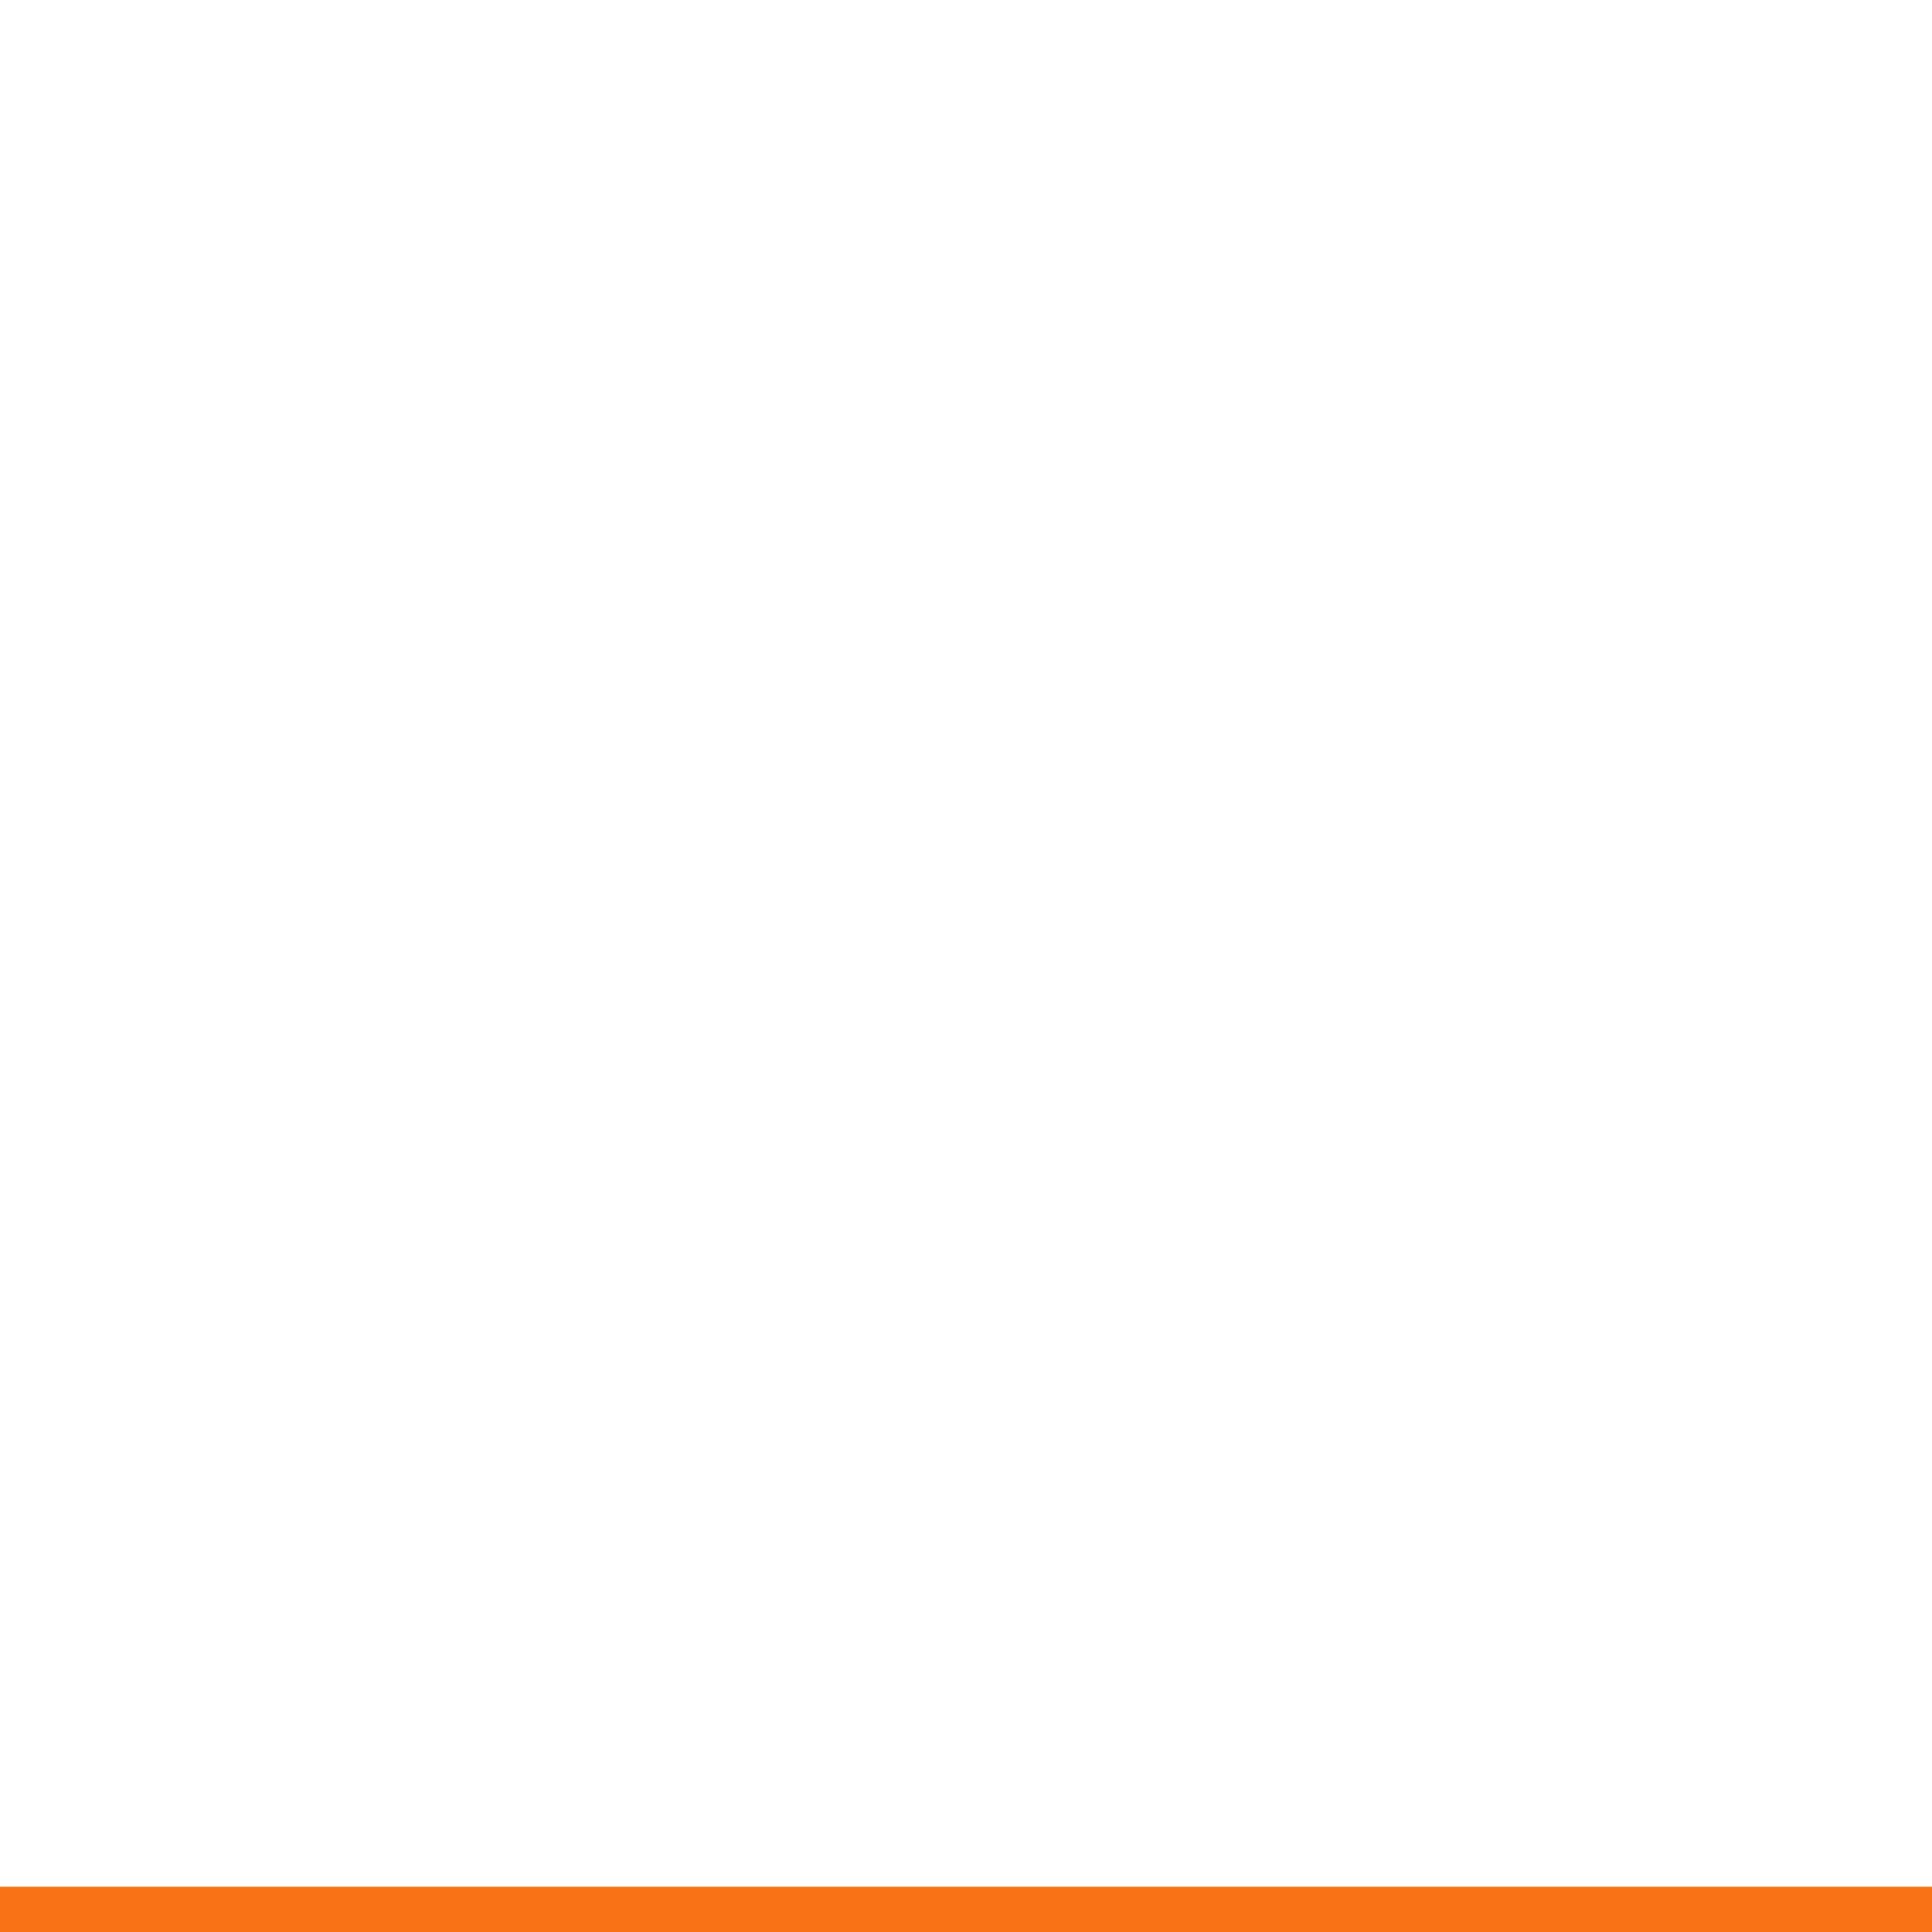
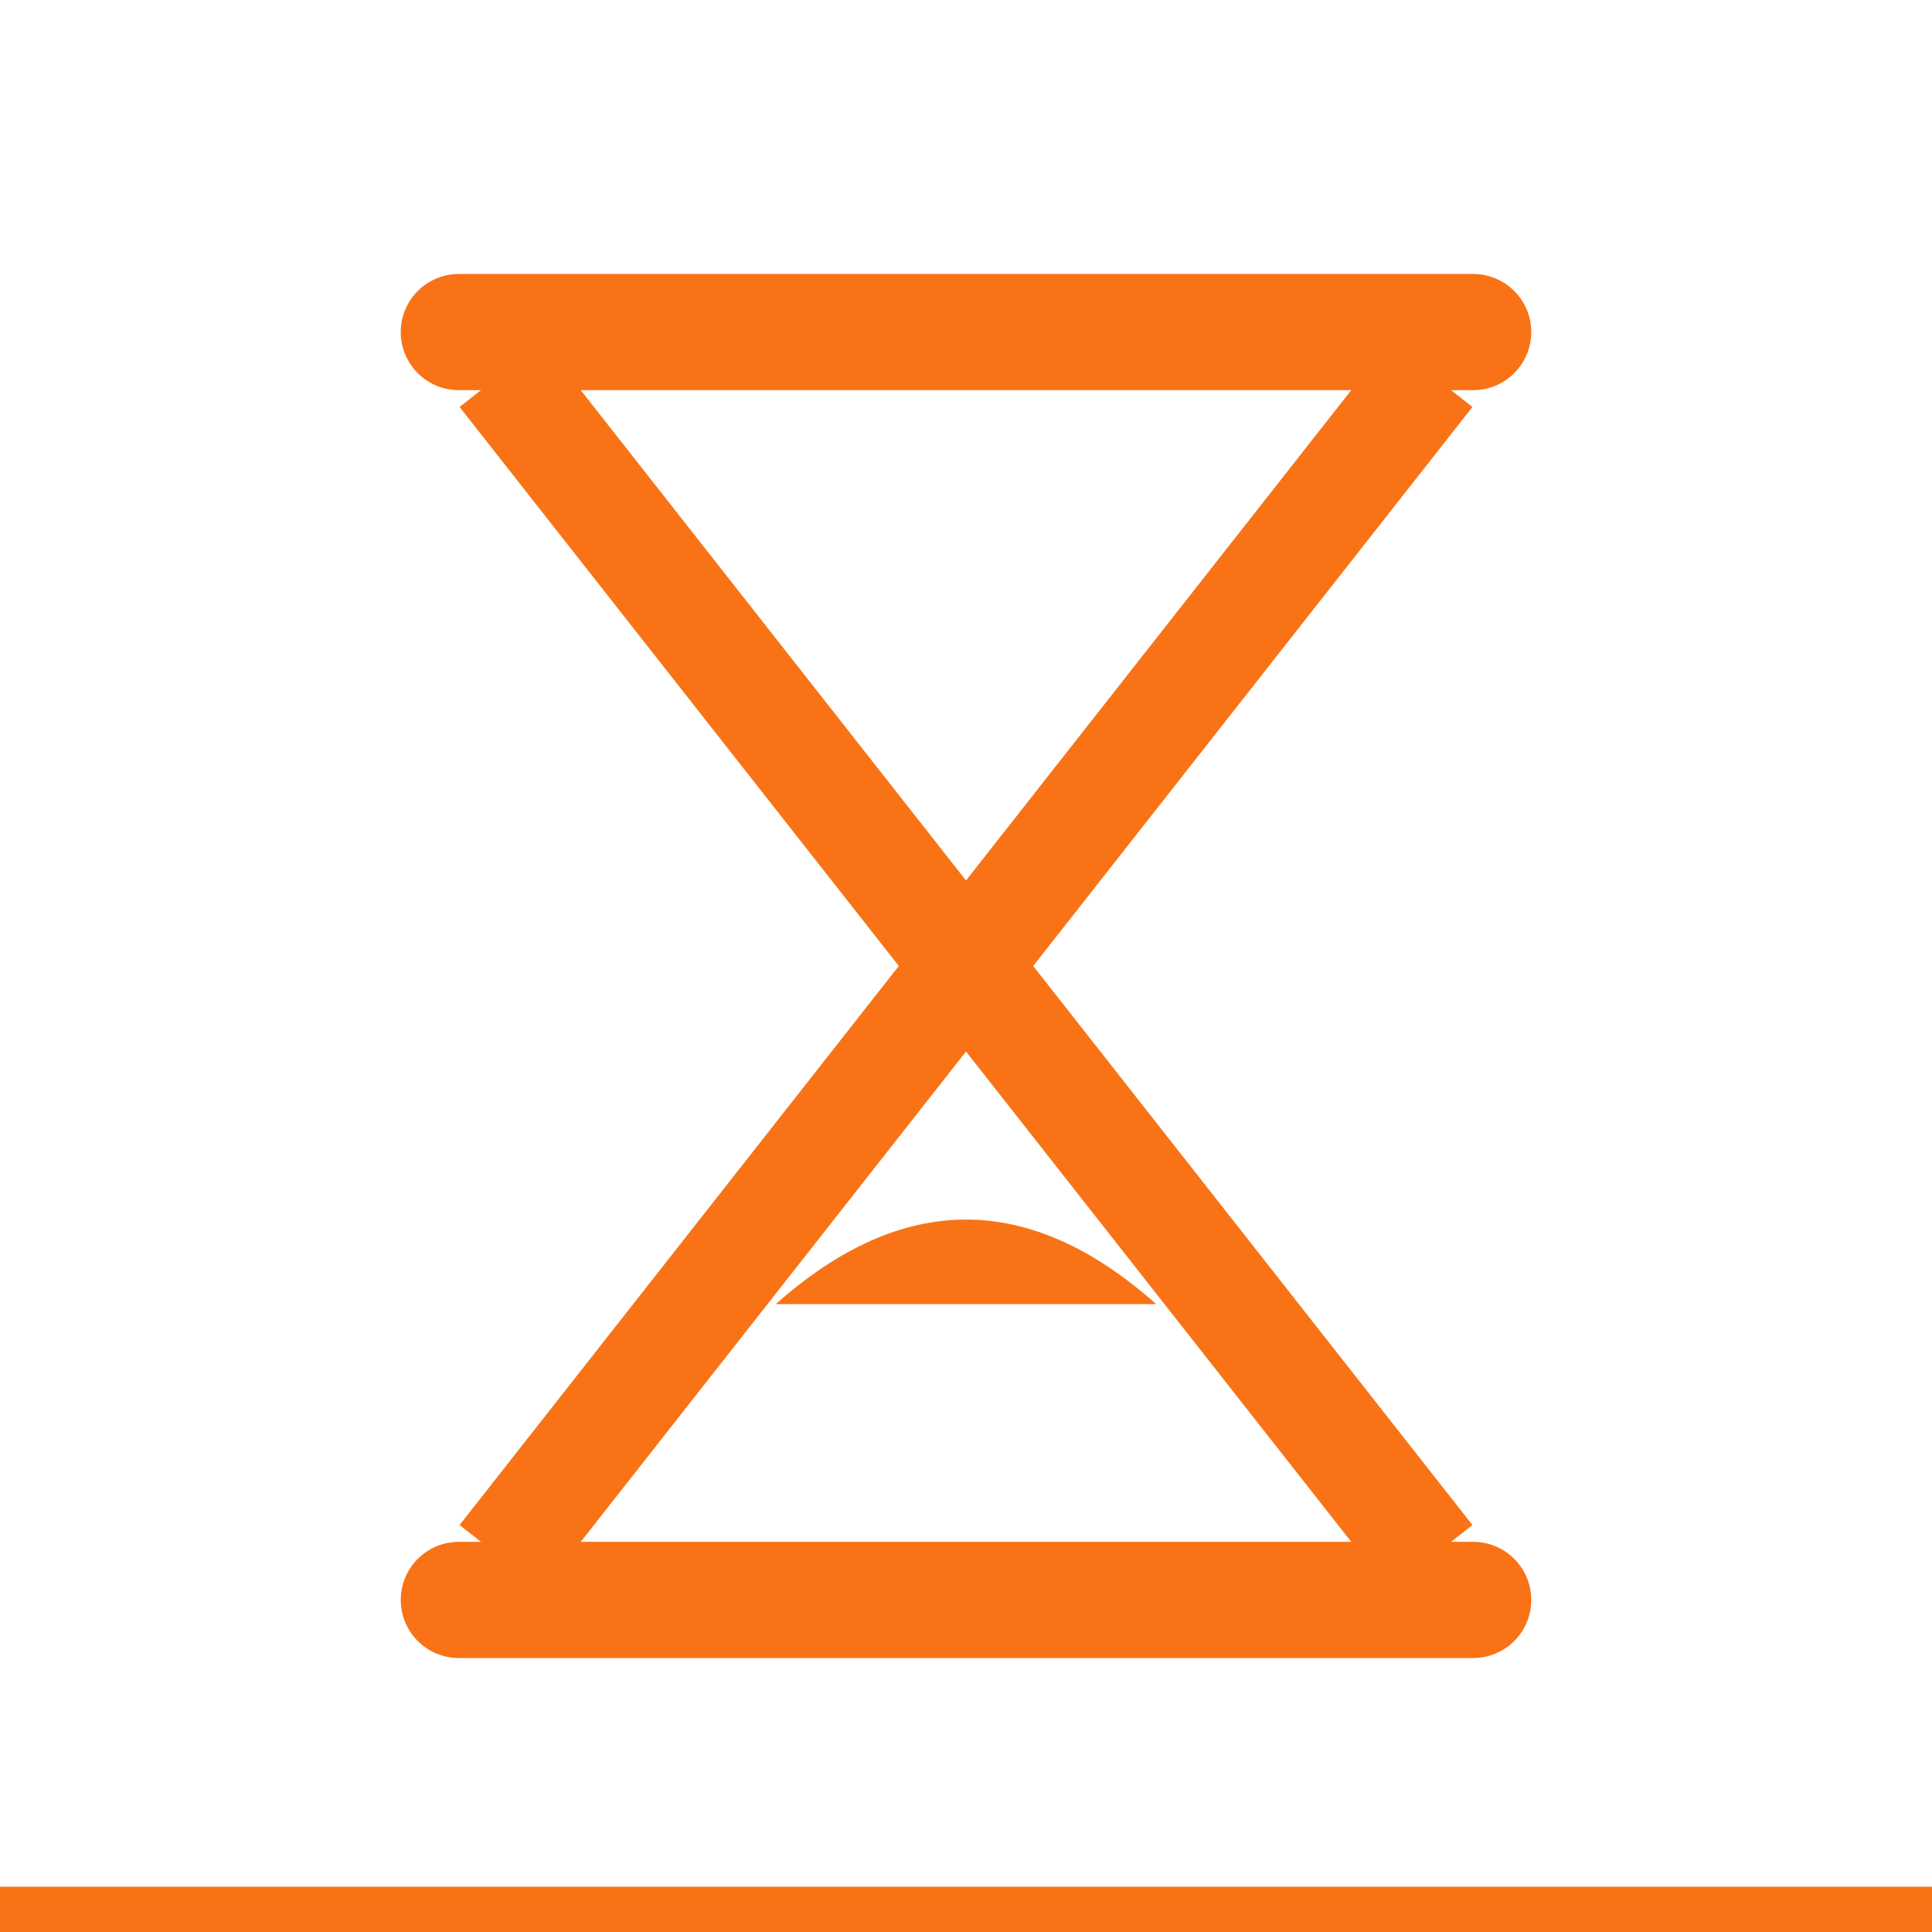
<svg xmlns="http://www.w3.org/2000/svg" viewBox="0 0 128 128" width="128" height="128">
  <g transform="translate(64 64) scale(1.4) translate(-64 -64)">
- 
+     <line x1="40" y1="34" x2="88" y2="34" stroke="#f97316" stroke-width="5.5" stroke-linecap="round" />
+     <line x1="40" y1="94" x2="88" y2="94" stroke="#f97316" stroke-width="5.5" stroke-linecap="round" />
+     <path d="M42 36 L64 64 L86 36" fill="none" stroke="#f97316" stroke-width="5" stroke-linejoin="round" />
+     <path d="M42 92 L64 64 L86 92" fill="none" stroke="#f97316" stroke-width="5" stroke-linejoin="round" />
+     <path d="M55 80 Q64 72 73 80" fill="#f97316" />
  </g>
  <rect x="0" y="125" width="128" height="3" fill="#f97316" />
</svg>
